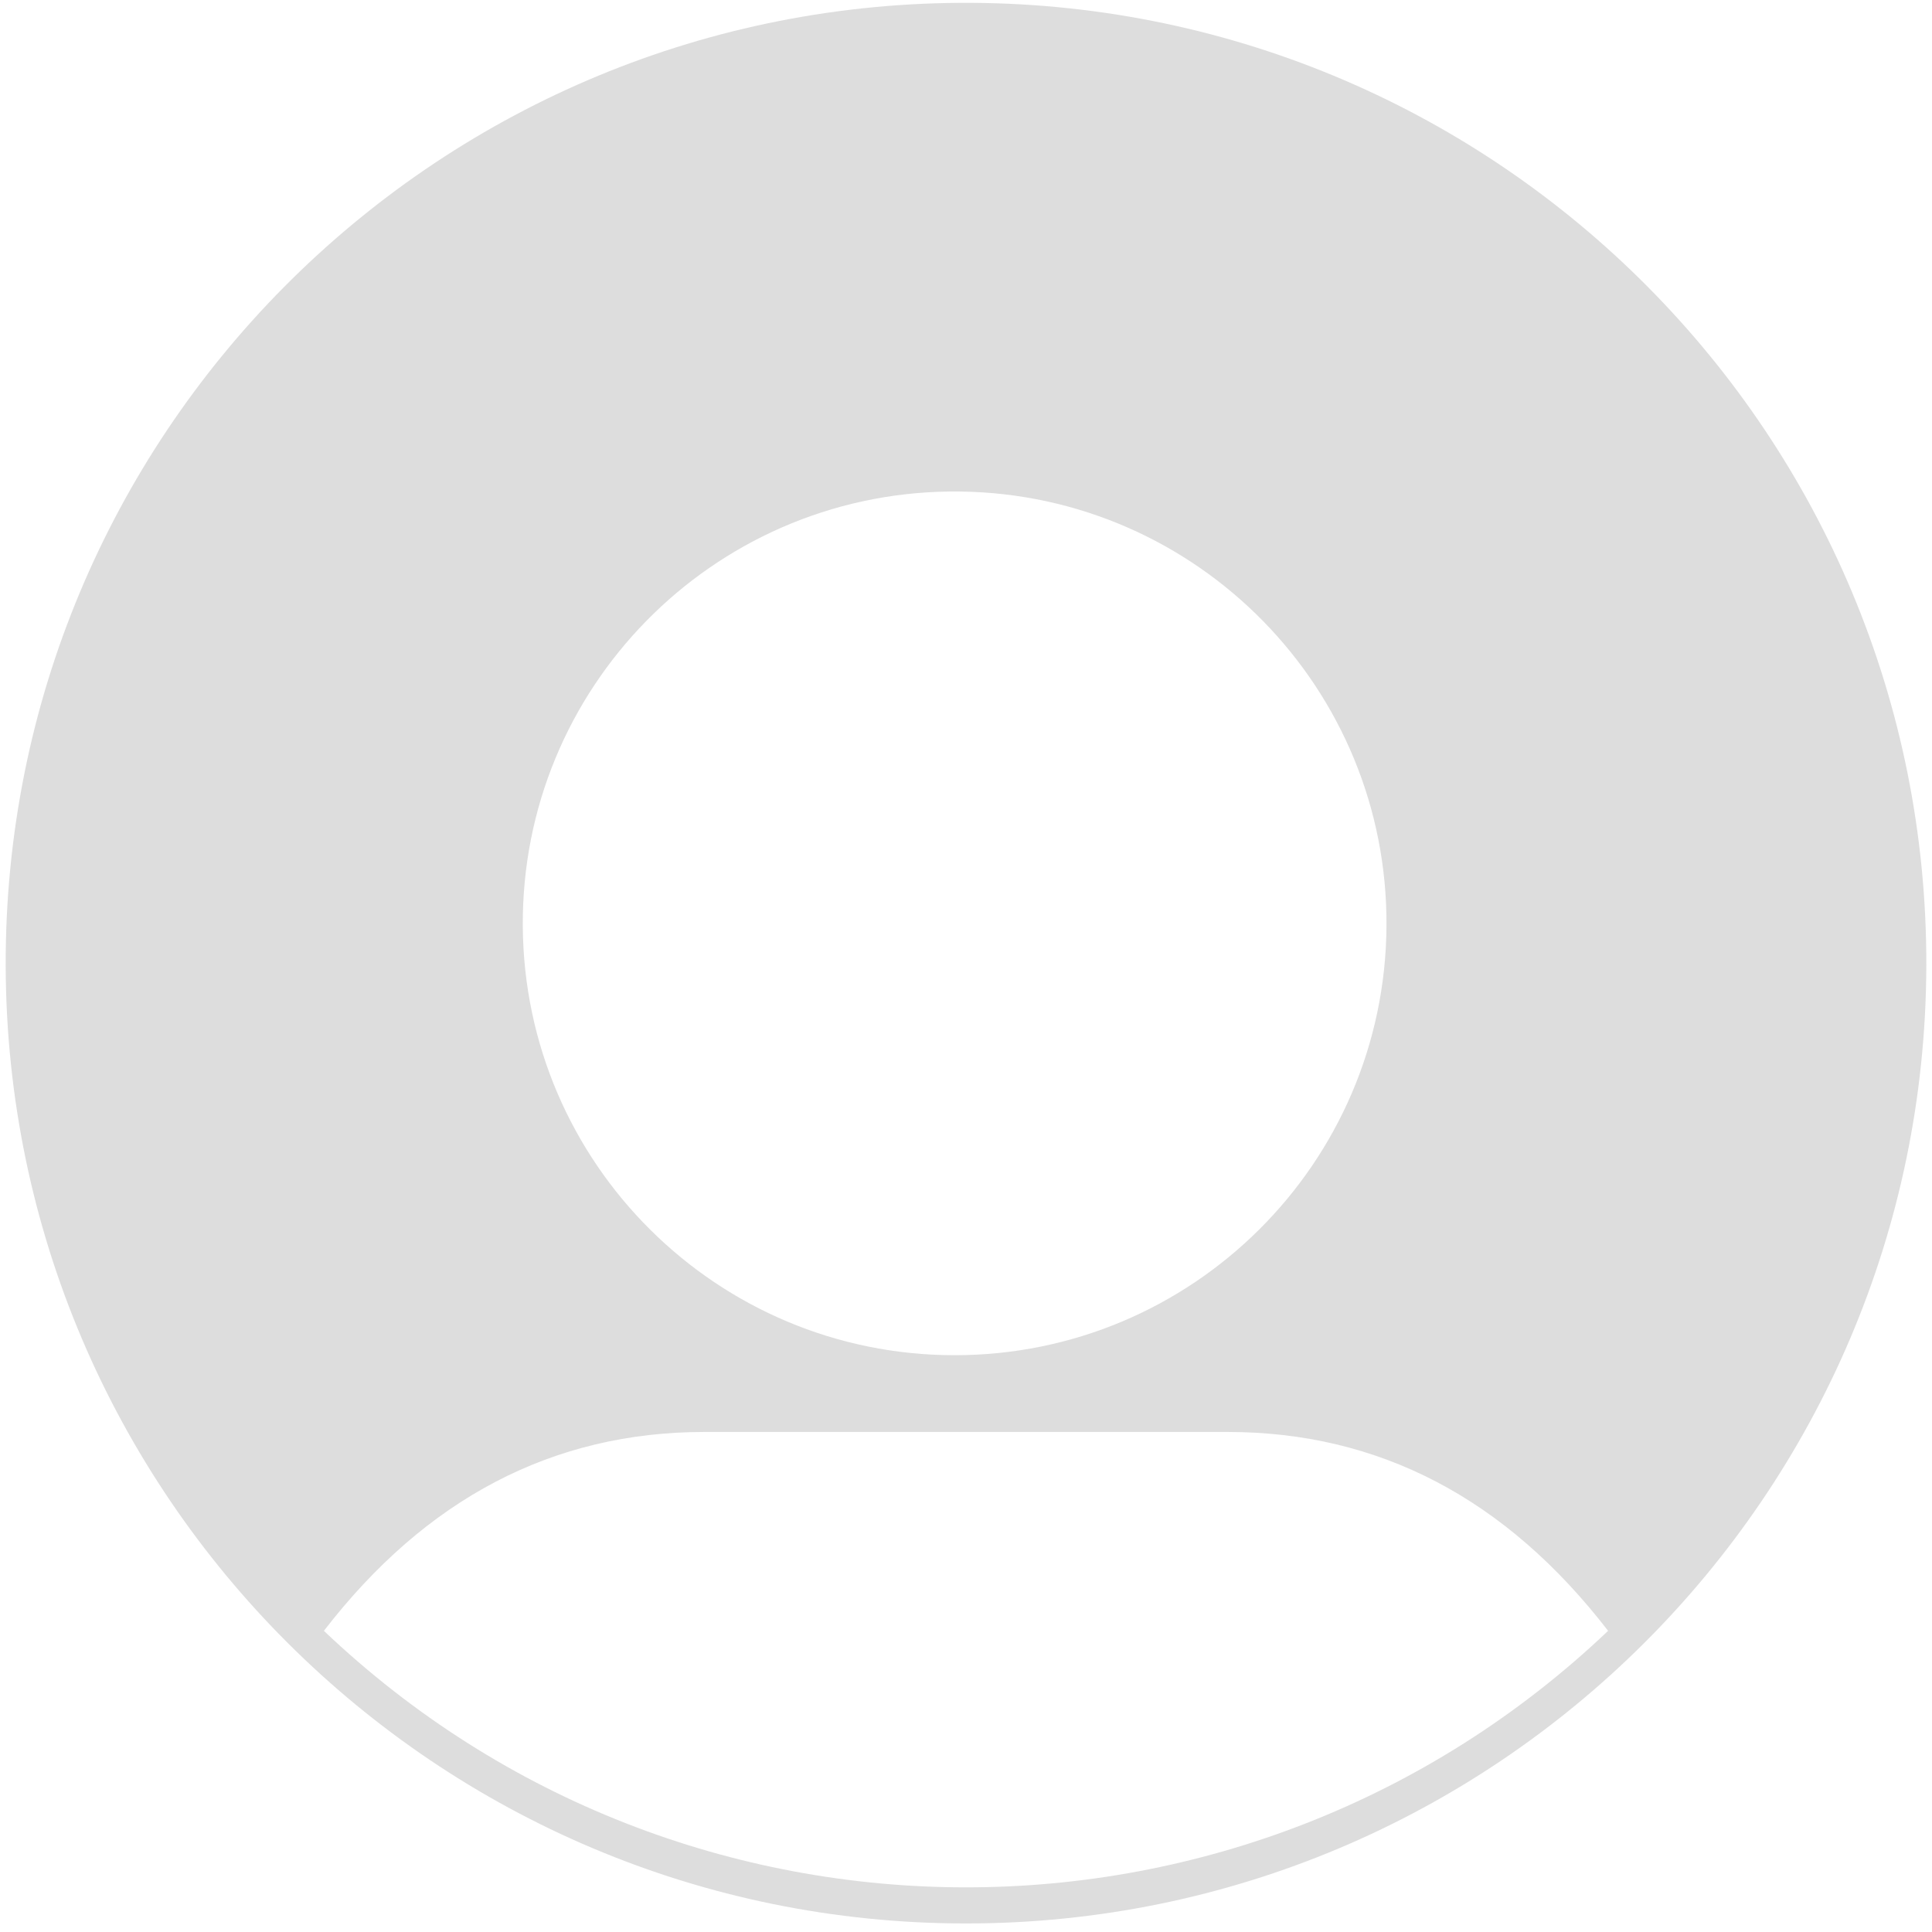
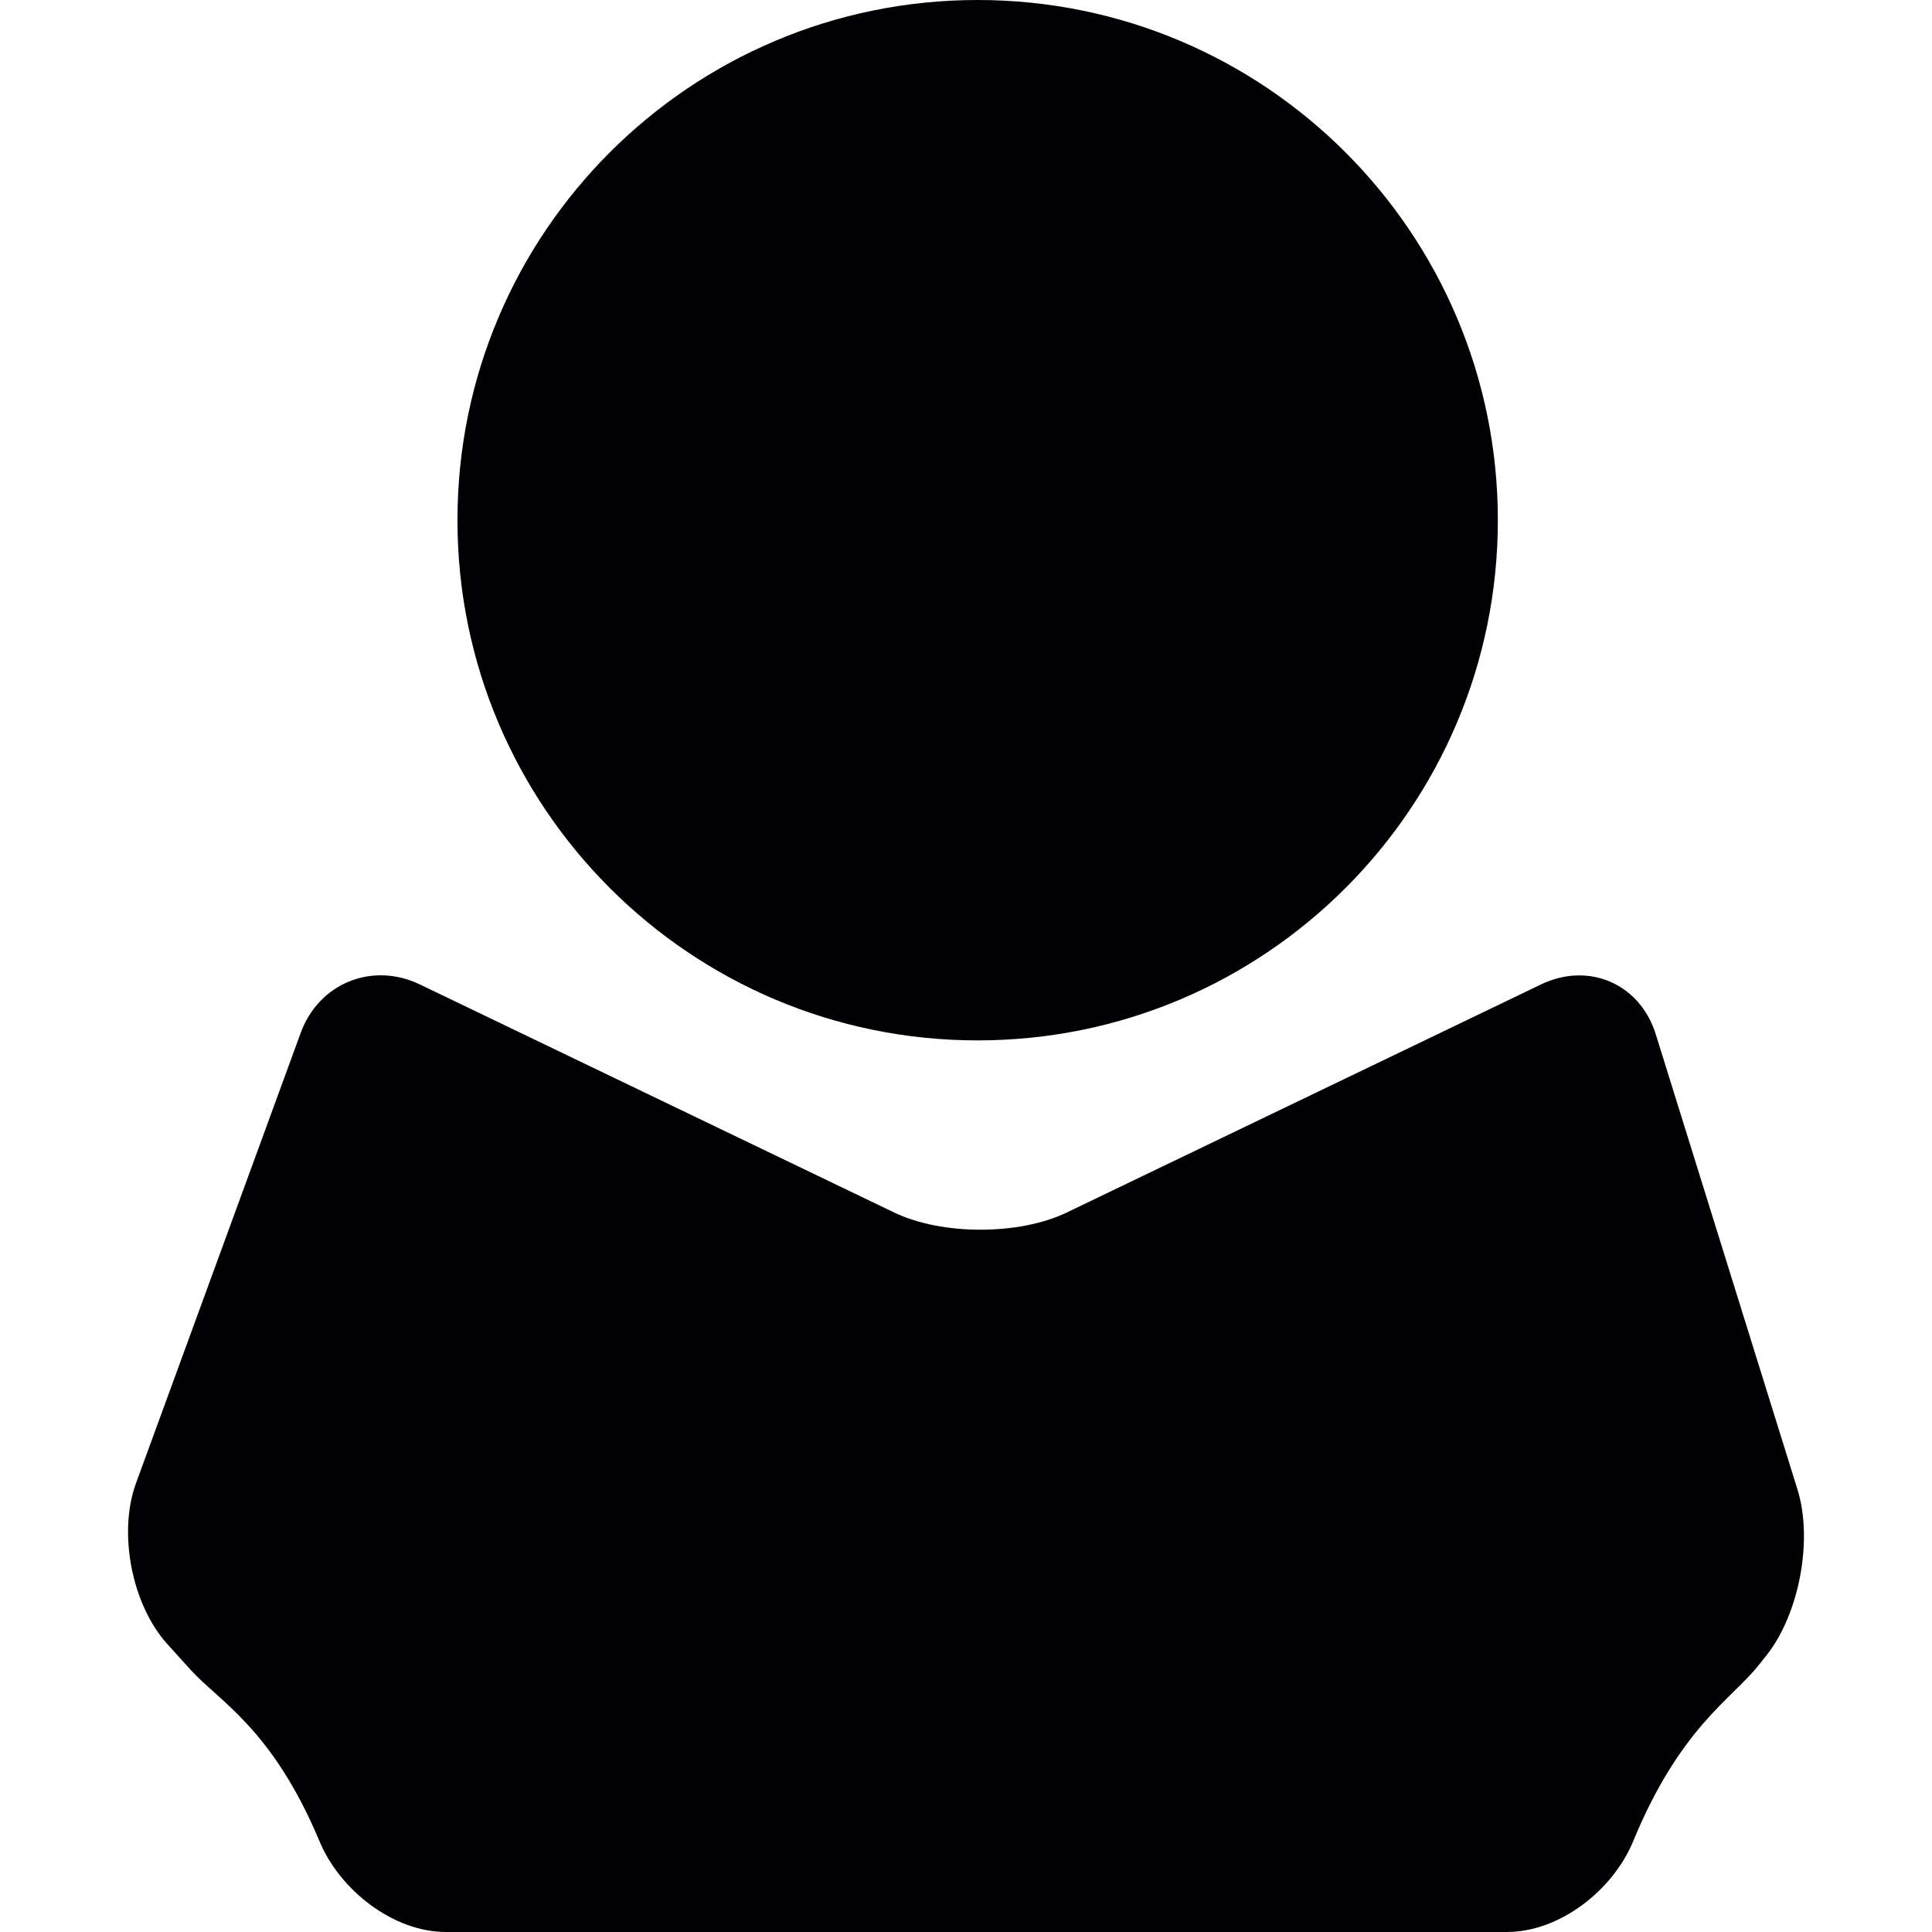
- <svg xmlns="http://www.w3.org/2000/svg" width="340" height="340">
-   <path fill="#DDD" d="m169,.5a169,169 0 1,0 2,0zm0,86a76,76 0 1 1-2,0zM57,287q27-35 67-35h92q40,0 67,35a164,164 0 0,1-226,0" />
+ <svg xmlns="http://www.w3.org/2000/svg" height="800px" width="800px" version="1.1" id="Capa_1" viewBox="0 0 273.052 273.052" xml:space="preserve">
+   <g>
+     <circle style="fill:#010002;" cx="138.173" cy="73.52" r="73.52" />
+     <path style="fill:#010002;" d="M126.381,171.369c6.728,3.236,17.65,3.236,24.378,0l67.047-32.243   c6.734-3.236,13.989-0.082,16.208,7.054l20.032,64.35c2.219,7.136,0.234,17.65-4.433,23.48l-1.137,1.425   c-3.807,4.759-11.058,8.784-17.661,24.797c-2.85,6.913-10.378,12.82-17.846,12.82H63.043c-7.473,0-14.99-5.901-17.873-12.793   c-6.679-15.947-14.163-19.776-18.259-24.291l-3.263-3.612c-5.015-5.537-6.995-15.719-4.427-22.735L42.5,145.974   c2.567-7.016,10.106-10.079,16.839-6.842L126.381,171.369z" />
+   </g>
</svg>
